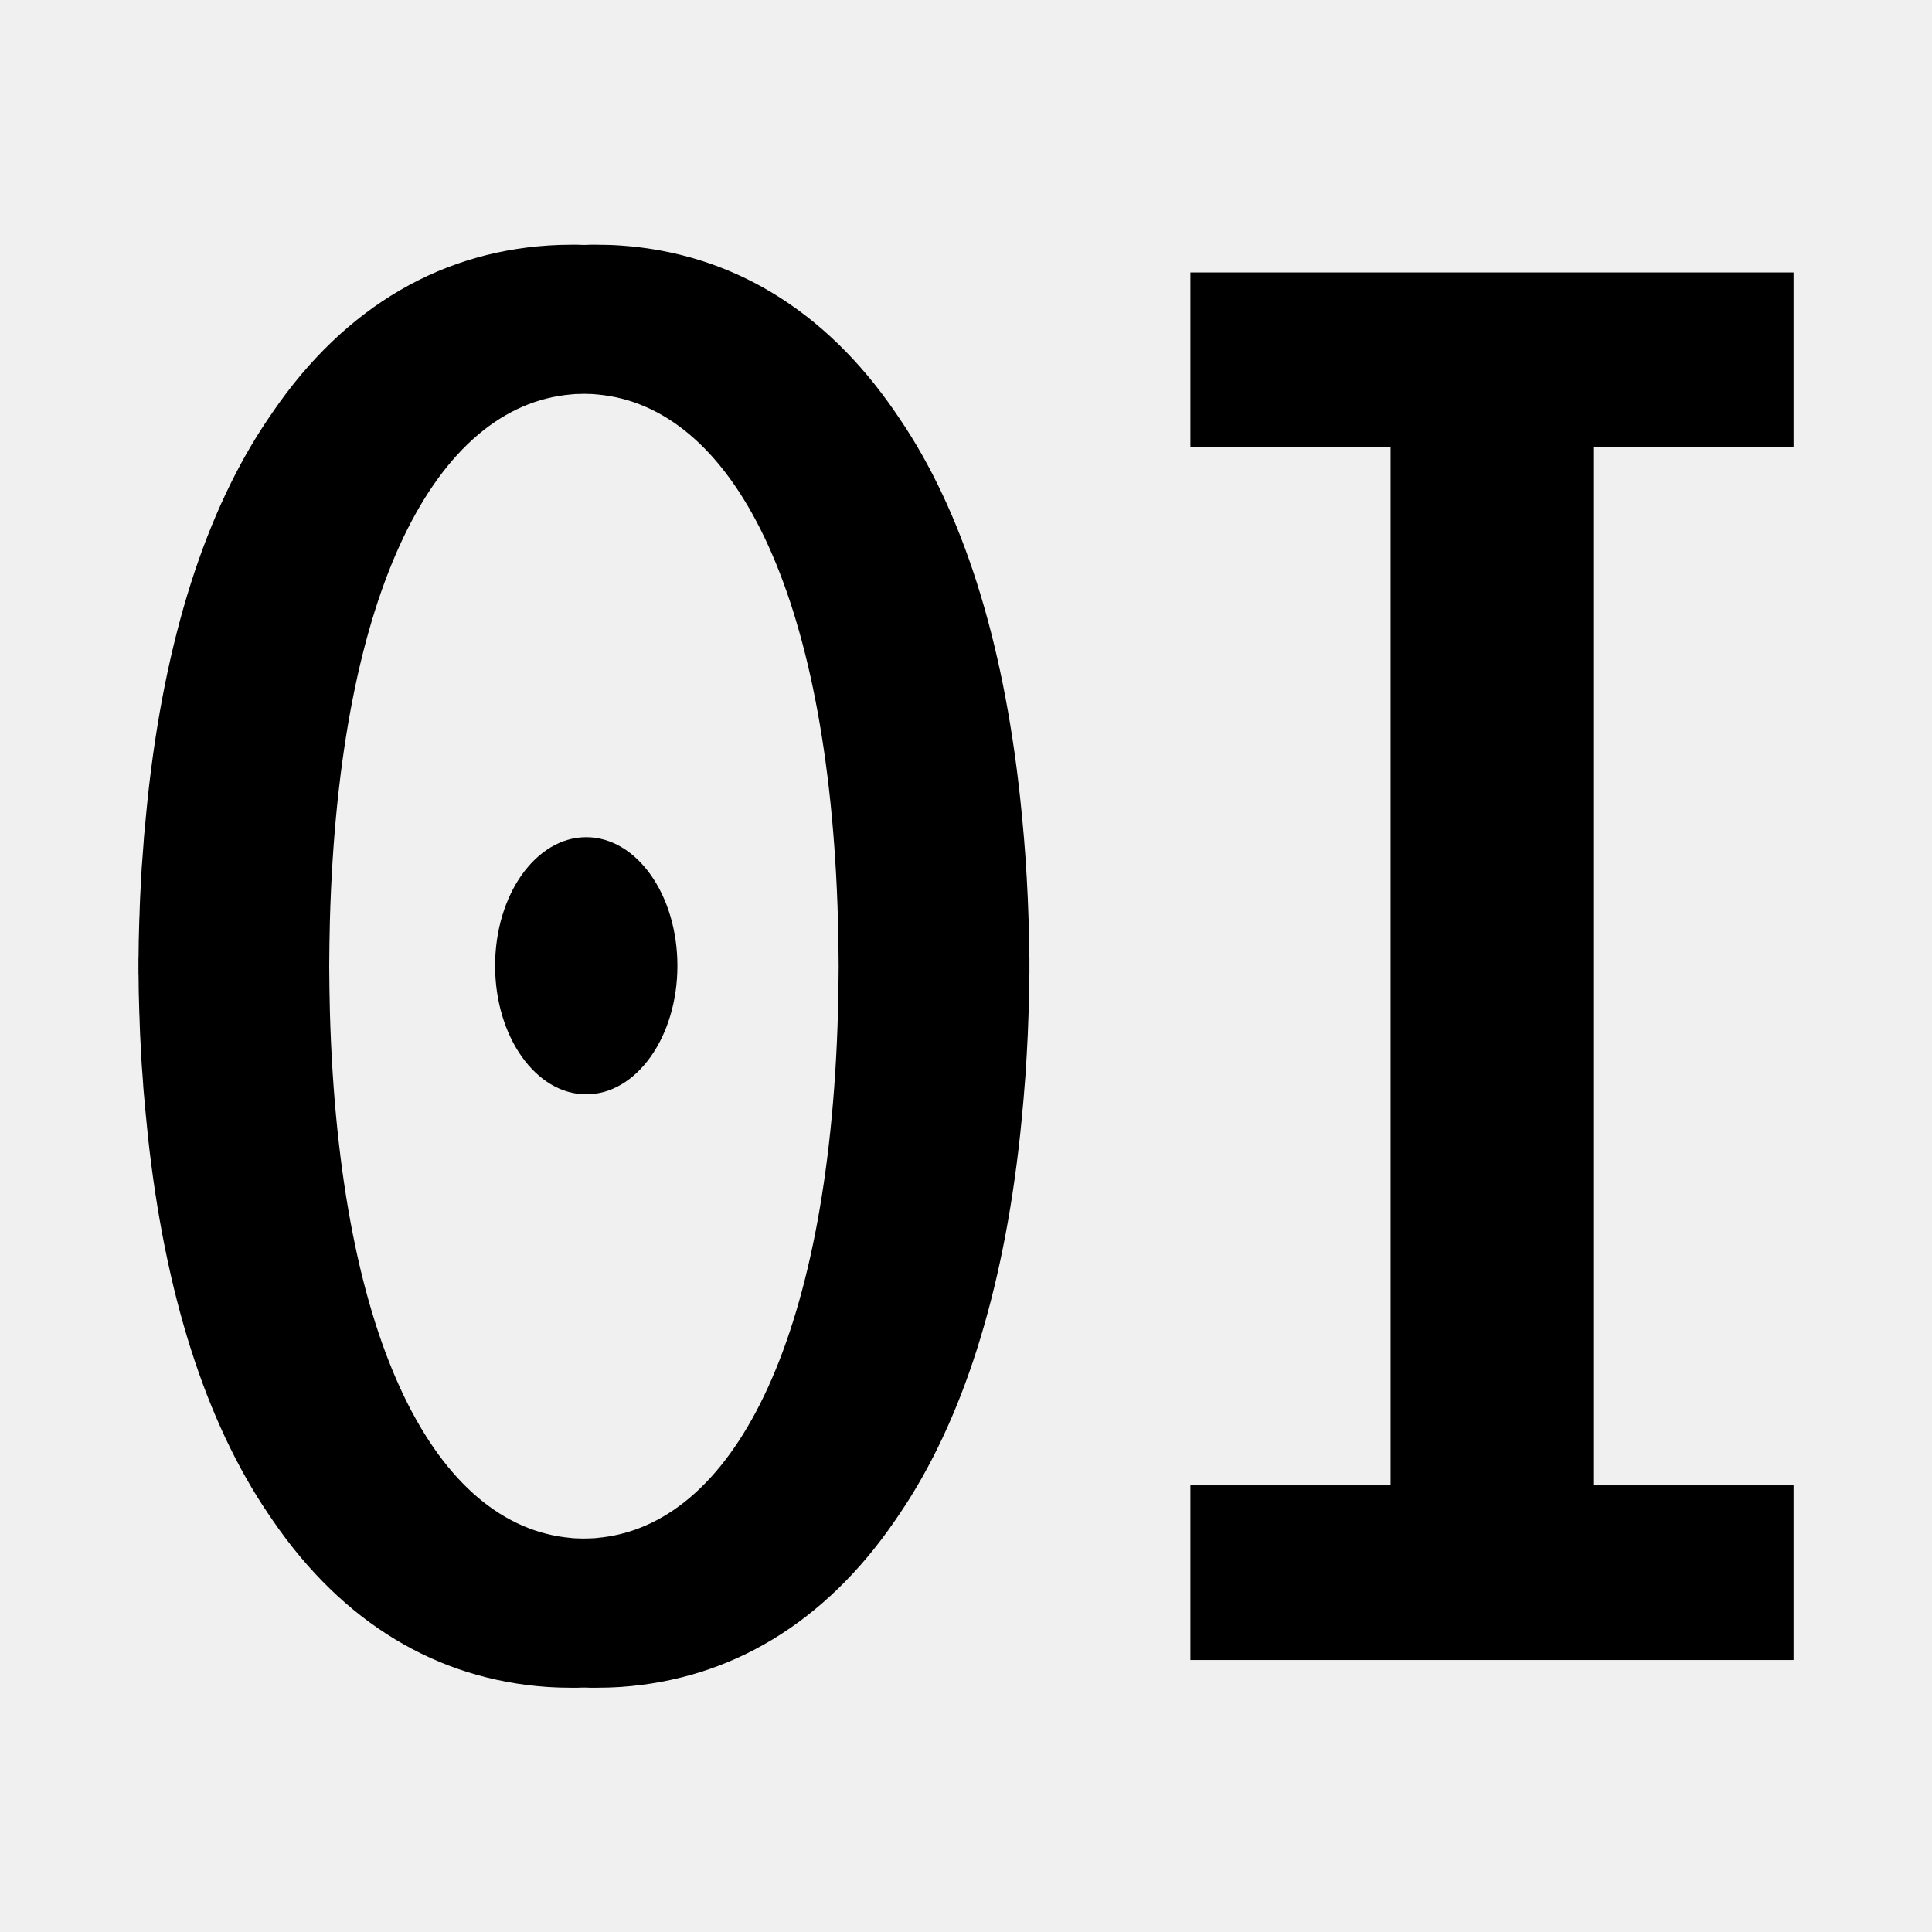
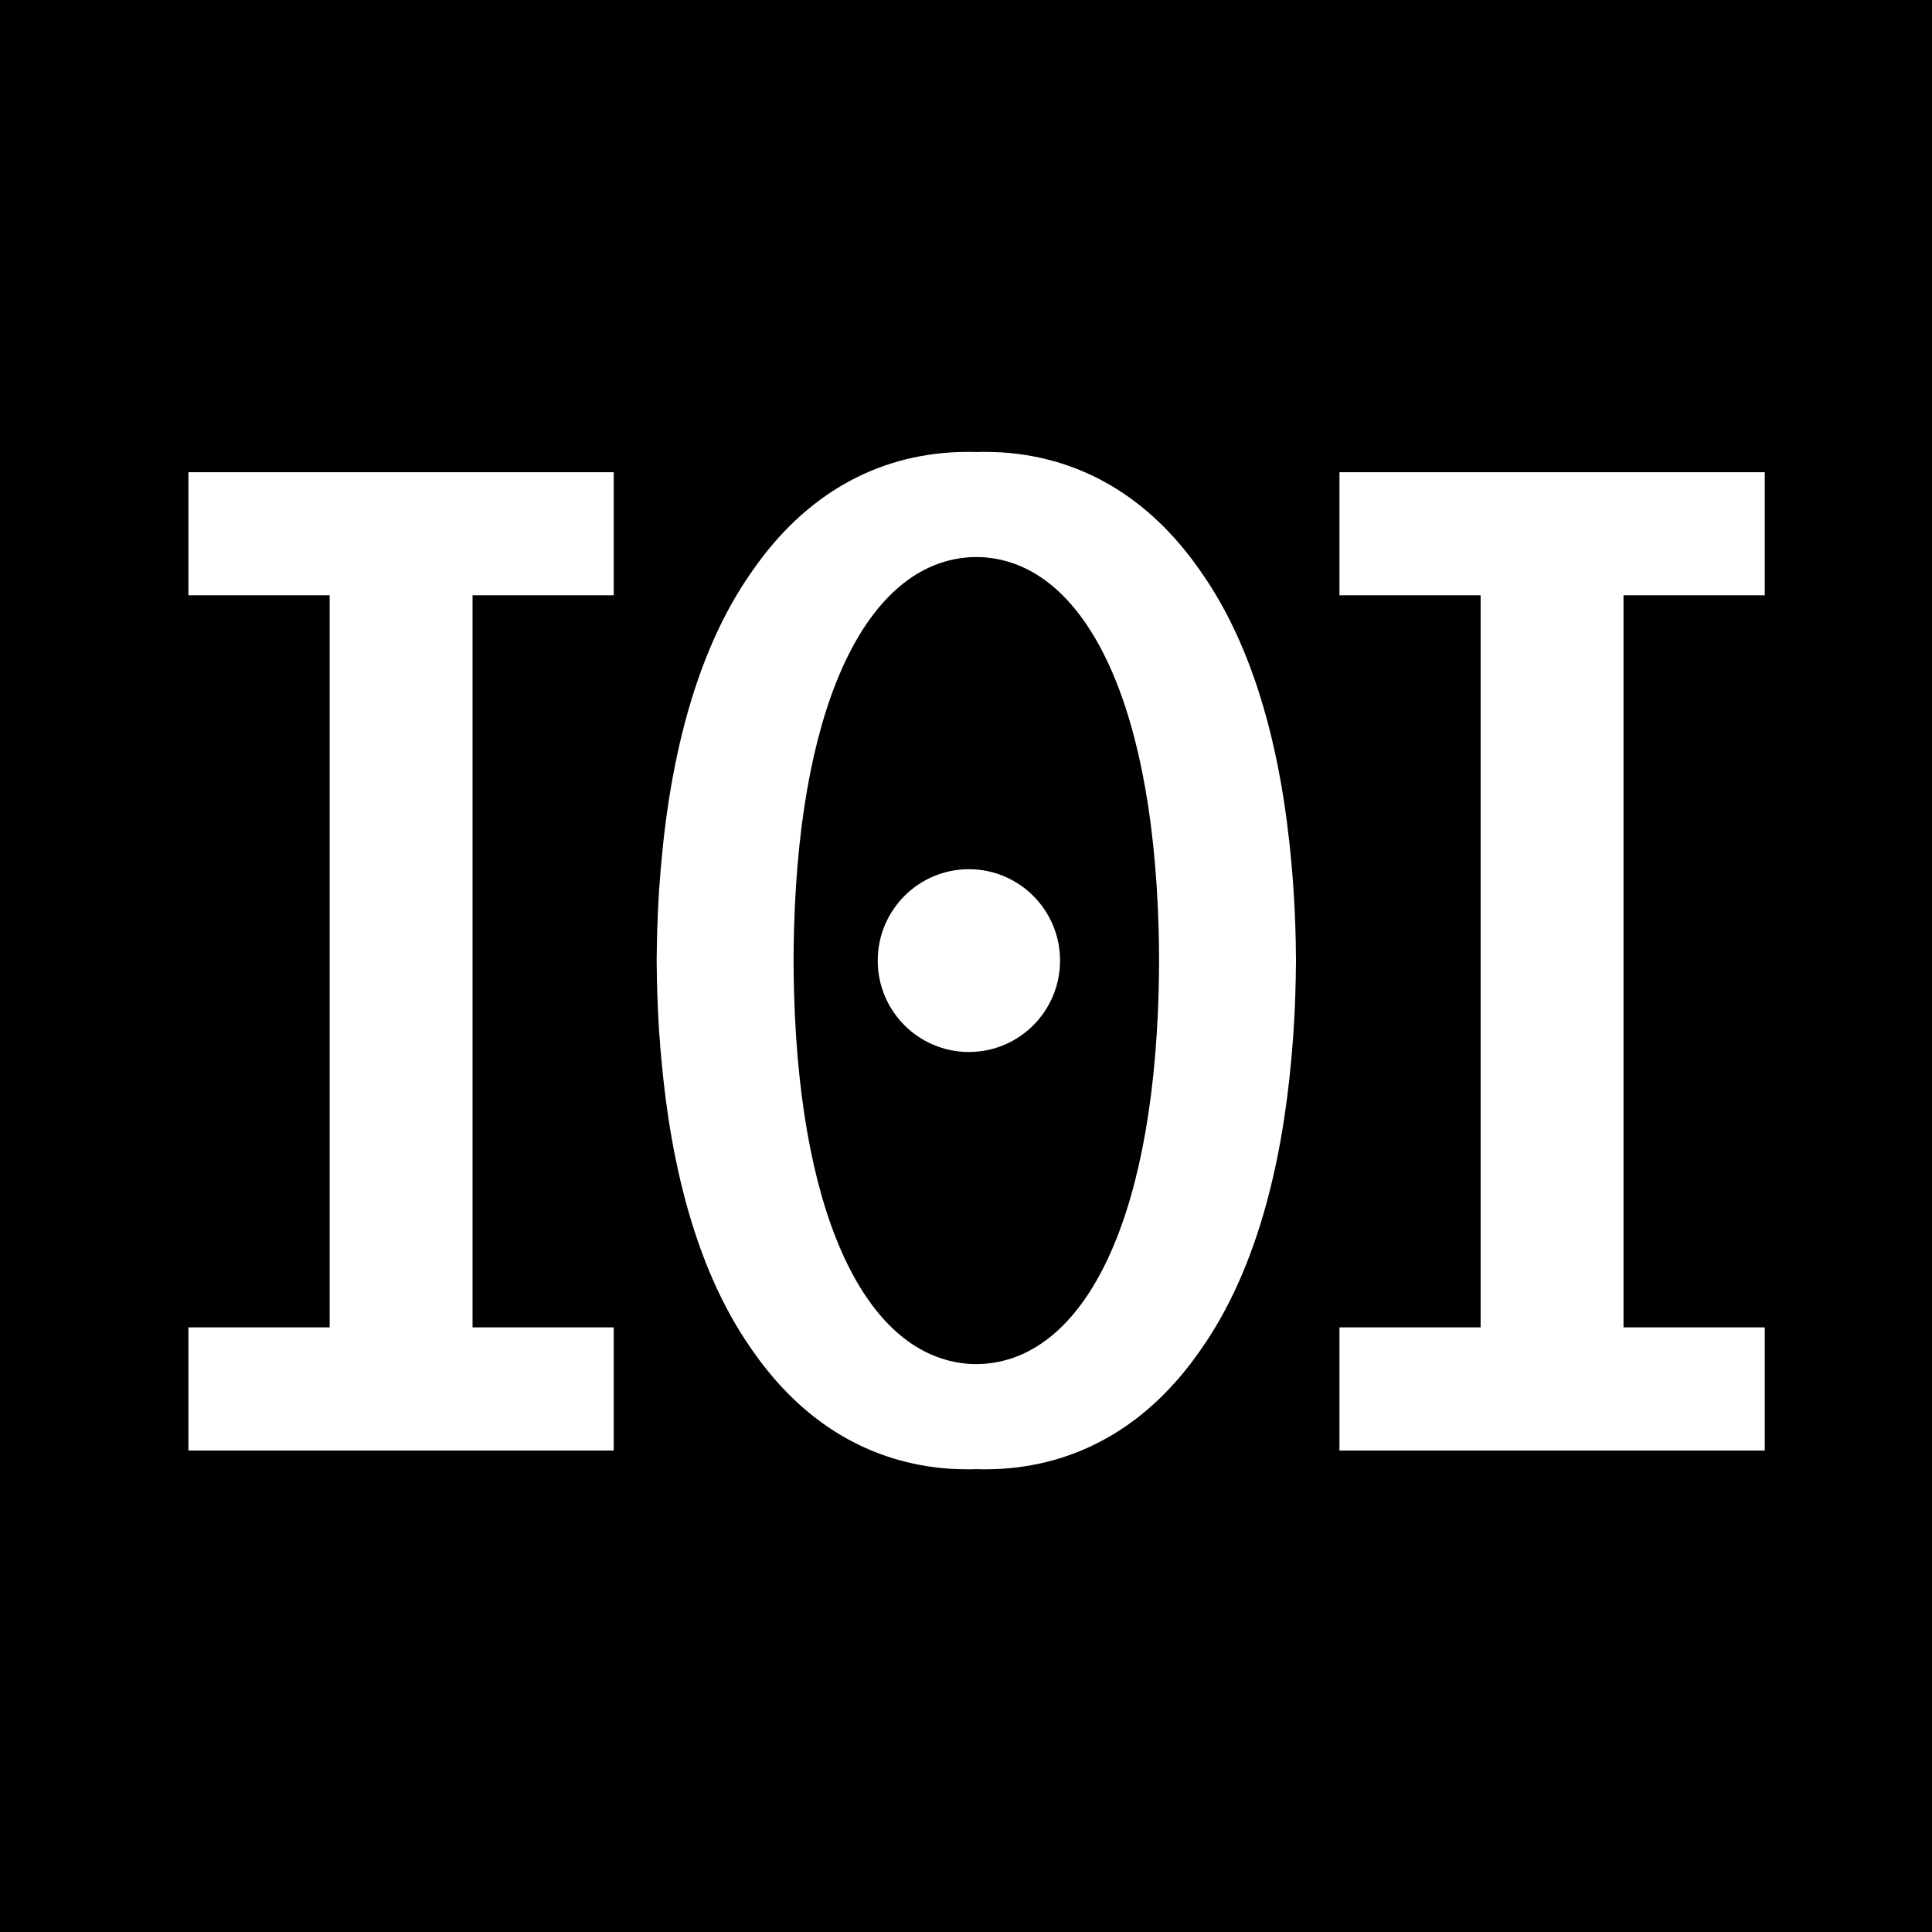
- <svg xmlns="http://www.w3.org/2000/svg" width="600" height="600" viewBox="0 0 600 600" fill="none">
-   <path d="M319.667 297.324C319.667 295.522 319.637 293.75 319.607 292.009C319.547 289.78 319.487 287.611 319.427 285.412C319.367 283.243 319.278 281.074 319.188 278.936C319.098 276.798 318.978 274.66 318.858 272.553C318.739 270.445 318.619 268.337 318.469 266.26C318.32 264.183 318.17 262.106 317.99 260.06C317.96 259.632 317.9 259.205 317.871 258.777C317.781 257.891 317.721 256.975 317.631 256.089C317.541 254.928 317.422 253.768 317.302 252.607C317.152 250.988 316.973 249.431 316.823 247.873C311.494 198.208 298.802 158.653 279.433 130.094C278.954 129.361 278.445 128.628 277.936 127.895C256.233 96.251 227.075 78.596 192.709 76.244C191.422 76.153 190.134 76.092 188.817 76.061C187.47 76.031 186.153 76 184.806 76C183.788 76 182.77 76 181.752 76.061H181.513C181.393 76.031 181.303 76.061 181.184 76.061H180.944C179.926 76 178.909 76 177.891 76C176.544 76 175.226 76.031 173.879 76.061C137.837 77.283 107.272 95.06 84.76 127.895C84.251 128.628 83.743 129.361 83.264 130.094C63.895 158.653 51.202 198.208 45.874 247.873C45.664 249.858 45.455 251.905 45.275 253.951C45.245 254.409 45.185 254.898 45.155 255.356C45.035 256.486 44.916 257.647 44.826 258.777C44.796 259.205 44.766 259.632 44.706 260.06C44.676 260.396 44.646 260.701 44.646 261.037C44.497 262.748 44.377 264.489 44.257 266.26C44.078 268.337 43.928 270.445 43.838 272.553C43.718 274.66 43.629 276.798 43.509 278.936C43.449 280.677 43.359 282.418 43.329 284.19C43.299 284.587 43.269 285.015 43.269 285.412C43.209 287.611 43.15 289.78 43.09 292.009C43.06 293.75 43.03 295.522 43.03 297.324C43 297.446 43 297.568 43 297.691V298.424V298.668V301.448V301.692V302.272C43 302.455 43 302.639 43.03 302.791C43.03 304.594 43.06 306.365 43.09 308.106C43.15 310.336 43.209 312.535 43.269 314.704C43.269 315.131 43.299 315.528 43.329 315.956C43.359 317.697 43.449 319.469 43.509 321.179C43.629 323.317 43.718 325.455 43.838 327.563C43.928 329.701 44.078 331.809 44.257 333.886C44.287 334.283 44.287 334.68 44.347 335.077C44.407 335.993 44.467 336.909 44.527 337.826L44.617 338.925C44.676 339.475 44.707 340.025 44.766 340.575C44.916 342.438 45.096 344.332 45.275 346.164C45.455 348.089 45.635 349.982 45.844 351.876C45.874 351.998 45.874 352.151 45.874 352.273C51.202 401.938 63.895 441.463 83.264 470.052C83.743 470.785 84.252 471.518 84.76 472.251C106.464 503.895 135.621 521.55 169.988 523.902C171.275 523.963 172.562 524.054 173.879 524.085C175.197 524.116 176.544 524.146 177.891 524.146C178.909 524.146 179.926 524.146 180.944 524.085H181.184C181.274 524.116 181.393 524.116 181.513 524.085C181.573 524.116 181.663 524.085 181.753 524.085C182.77 524.146 183.788 524.146 184.806 524.146C186.153 524.146 187.5 524.116 188.817 524.085C190.135 524.054 191.422 523.963 192.709 523.902C227.075 521.55 256.233 503.895 277.936 472.251C278.445 471.518 278.954 470.785 279.433 470.052C298.802 441.463 311.494 401.938 316.823 352.273C317.003 350.715 317.152 349.127 317.302 347.539C317.362 346.867 317.422 346.195 317.482 345.523L317.571 344.515C317.601 344.362 317.631 344.21 317.631 344.026C317.721 343.14 317.781 342.255 317.871 341.369C317.961 340.361 318.021 339.353 318.11 338.345C318.23 336.848 318.35 335.382 318.47 333.886C318.619 331.778 318.739 329.701 318.859 327.563C318.979 325.455 319.098 323.317 319.188 321.179C319.278 319.041 319.368 316.872 319.428 314.704C319.458 313.787 319.487 312.871 319.487 311.955C319.547 310.672 319.577 309.389 319.607 308.106C319.637 306.365 319.667 304.594 319.667 302.791C319.697 302.639 319.697 302.455 319.697 302.272V301.692V301.448V298.668V298.424V297.691V297.599C319.697 297.507 319.697 297.416 319.667 297.324ZM181.034 477.81C180.734 477.81 180.435 477.81 180.166 477.78H179.896C179.657 477.78 179.447 477.78 179.238 477.749C179.208 477.78 179.178 477.749 179.178 477.749H178.819C178.699 477.749 178.579 477.749 178.459 477.719C178.1 477.719 177.741 477.688 177.382 477.627C135.711 474.053 105.296 417.669 102.452 314.215C102.333 309.603 102.273 304.93 102.243 300.134V300.012C102.273 295.216 102.333 290.543 102.452 285.931C105.296 182.447 135.711 126.062 177.382 122.488L178.459 122.397C178.579 122.397 178.699 122.397 178.819 122.366C178.909 122.336 178.998 122.336 179.088 122.366H179.178C179.208 122.366 179.208 122.366 179.238 122.366H179.417H179.447C179.687 122.336 179.896 122.336 180.166 122.336C180.675 122.305 181.154 122.305 181.663 122.305C181.962 122.305 182.261 122.305 182.531 122.336C182.86 122.336 183.159 122.336 183.459 122.366C183.519 122.336 183.549 122.336 183.608 122.366C183.698 122.336 183.788 122.366 183.878 122.366C183.968 122.397 184.057 122.397 184.177 122.397C184.536 122.427 184.926 122.458 185.315 122.488C226.985 126.062 257.4 182.447 260.244 285.931C260.364 290.543 260.424 295.216 260.454 300.012V300.134C260.424 304.93 260.364 309.603 260.244 314.215C257.4 417.669 226.985 474.053 185.315 477.627C184.955 477.688 184.566 477.719 184.177 477.719C183.968 477.749 183.758 477.749 183.519 477.749C183.519 477.749 183.489 477.749 183.459 477.749C183.249 477.78 183.04 477.78 182.8 477.78H182.531C182.052 477.81 181.543 477.81 181.034 477.81Z" fill="black" />
-   <path d="M557 138.829V84.613H369.697V138.829H431.868V461.286H369.697V515.532H557V461.286H494.799V138.829H557Z" fill="black" />
-   <path d="M182.066 339.85C197.701 339.85 210.376 321.975 210.376 299.925C210.376 277.875 197.701 260 182.066 260C166.431 260 153.757 277.875 153.757 299.925C153.757 321.975 166.431 339.85 182.066 339.85Z" fill="black" />
+ <svg xmlns="http://www.w3.org/2000/svg" width="851" height="851" viewBox="0 0 851 851" fill="none">
+   <rect width="851" height="851" fill="black" />
+   <path d="M270.327 262.216V208H83V262.216H145.209V584.673H83V638.919H270.327V584.673H208.149V262.216H270.327Z" fill="white" />
+   <path d="M777.327 262.216V208H590V262.216H652.178V584.673H590V638.919H777.327V584.673H715.118V262.216H777.327Z" fill="white" />
+   <path d="M426.774 463.379C448.949 463.379 466.926 445.355 466.926 423.122C466.926 400.888 448.949 382.864 426.774 382.864C404.598 382.864 386.621 400.888 386.621 423.122C386.621 445.355 404.598 463.379 426.774 463.379Z" fill="white" />
+   <path d="M570.81 420.372C570.81 418.57 570.78 416.799 570.749 415.058C570.688 412.828 570.628 410.659 570.567 408.46C570.506 406.291 570.414 404.123 570.323 401.985C570.231 399.847 570.11 397.708 569.988 395.601C569.866 393.493 569.744 391.386 569.592 389.309C569.439 387.232 569.287 385.155 569.104 383.108C569.074 382.681 569.013 382.253 568.982 381.825C568.891 380.94 568.83 380.023 568.739 379.138C568.647 377.977 568.525 376.816 568.404 375.655C568.251 374.037 568.068 372.479 567.916 370.921C562.493 321.256 549.576 281.701 529.866 253.142C529.378 252.409 528.86 251.676 528.343 250.943C506.256 219.299 476.583 201.645 441.61 199.293C440.3 199.201 438.99 199.14 437.649 199.109C436.278 199.079 434.938 199.048 433.567 199.048C432.531 199.048 431.495 199.048 430.46 199.109H430.216C430.094 199.079 430.003 199.109 429.881 199.109H429.637C428.601 199.048 427.565 199.048 426.53 199.048C425.159 199.048 423.818 199.079 422.447 199.109C385.768 200.331 354.663 218.108 331.754 250.943C331.236 251.676 330.718 252.409 330.231 253.142C310.52 281.701 297.603 321.256 292.18 370.921C291.967 372.906 291.754 374.953 291.571 376.999C291.541 377.458 291.48 377.946 291.449 378.404C291.327 379.535 291.206 380.695 291.114 381.825C291.084 382.253 291.053 382.681 290.992 383.108C290.962 383.444 290.931 383.75 290.931 384.086C290.779 385.796 290.657 387.537 290.535 389.309C290.353 391.386 290.2 393.493 290.109 395.601C289.987 397.708 289.896 399.847 289.774 401.985C289.713 403.726 289.621 405.467 289.591 407.238C289.56 407.635 289.53 408.063 289.53 408.46C289.469 410.659 289.408 412.828 289.347 415.058C289.317 416.799 289.286 418.57 289.286 420.372C289.256 420.495 289.256 420.617 289.256 420.739V421.472V421.716V424.496V424.74V425.321C289.256 425.504 289.256 425.687 289.286 425.84C289.286 427.642 289.317 429.413 289.347 431.154C289.408 433.384 289.469 435.583 289.53 437.752C289.53 438.18 289.56 438.577 289.591 439.004C289.621 440.745 289.713 442.517 289.774 444.227C289.896 446.366 289.987 448.504 290.109 450.611C290.2 452.749 290.353 454.857 290.535 456.934C290.566 457.331 290.566 457.728 290.627 458.125C290.688 459.041 290.749 459.958 290.81 460.874L290.901 461.974C290.962 462.524 290.993 463.073 291.053 463.623C291.206 465.486 291.389 467.38 291.571 469.213C291.754 471.137 291.937 473.031 292.15 474.924C292.181 475.047 292.181 475.199 292.181 475.322C297.603 524.987 310.52 564.511 330.231 593.1C330.718 593.833 331.236 594.567 331.754 595.3C353.841 626.944 383.514 644.598 418.487 646.95C419.797 647.011 421.107 647.103 422.447 647.133C423.788 647.164 425.159 647.195 426.53 647.195C427.566 647.195 428.601 647.195 429.637 647.133H429.881C429.972 647.164 430.094 647.164 430.216 647.133C430.277 647.164 430.368 647.133 430.46 647.133C431.495 647.195 432.531 647.195 433.567 647.195C434.938 647.195 436.309 647.164 437.649 647.133C438.99 647.103 440.3 647.011 441.61 646.95C476.583 644.598 506.256 626.944 528.343 595.3C528.861 594.567 529.378 593.833 529.866 593.1C549.577 564.511 562.494 524.987 567.916 475.322C568.099 473.764 568.251 472.176 568.404 470.587C568.464 469.915 568.526 469.243 568.587 468.571L568.678 467.563C568.708 467.411 568.739 467.258 568.739 467.075C568.831 466.189 568.891 465.303 568.983 464.417C569.074 463.409 569.135 462.401 569.226 461.393C569.348 459.897 569.47 458.431 569.592 456.934C569.744 454.826 569.866 452.749 569.988 450.611C570.11 448.504 570.232 446.366 570.323 444.227C570.415 442.089 570.506 439.921 570.567 437.752C570.597 436.836 570.628 435.919 570.628 435.003C570.689 433.72 570.719 432.437 570.75 431.154C570.78 429.413 570.811 427.642 570.811 425.84C570.841 425.687 570.841 425.504 570.841 425.321V424.74V424.496V421.716V421.472V420.739V420.647C570.841 420.556 570.841 420.464 570.81 420.372ZM429.728 600.859C429.424 600.859 429.119 600.859 428.845 600.828H428.571C428.327 600.828 428.114 600.828 427.9 600.798C427.87 600.828 427.839 600.798 427.839 600.798H427.474C427.352 600.798 427.23 600.798 427.108 600.767C426.743 600.767 426.377 600.737 426.012 600.676C383.605 597.102 352.653 540.717 349.758 437.263C349.637 432.651 349.576 427.978 349.545 423.182V423.06C349.576 418.265 349.637 413.592 349.758 408.979C352.653 305.495 383.605 249.11 426.012 245.537L427.108 245.445C427.23 245.445 427.352 245.445 427.474 245.415C427.565 245.384 427.657 245.384 427.748 245.415H427.84C427.87 245.415 427.87 245.415 427.9 245.415H428.083H428.114C428.357 245.384 428.571 245.384 428.845 245.384C429.363 245.353 429.85 245.353 430.368 245.353C430.673 245.353 430.977 245.353 431.252 245.384C431.587 245.384 431.891 245.384 432.196 245.415C432.257 245.384 432.287 245.384 432.348 245.415C432.44 245.384 432.531 245.415 432.622 245.415C432.714 245.445 432.805 245.445 432.927 245.445C433.293 245.476 433.689 245.506 434.085 245.537C476.492 249.11 507.444 305.495 510.338 408.979C510.46 413.592 510.521 418.265 510.551 423.06V423.182C510.521 427.978 510.46 432.651 510.338 437.263C507.444 540.717 476.492 597.102 434.085 600.675C433.719 600.736 433.323 600.767 432.927 600.767C432.714 600.797 432.501 600.797 432.257 600.797C432.257 600.797 432.226 600.797 432.196 600.797C431.983 600.828 431.769 600.828 431.526 600.828H431.252C430.764 600.859 430.246 600.859 429.728 600.859Z" fill="white" />
</svg>
